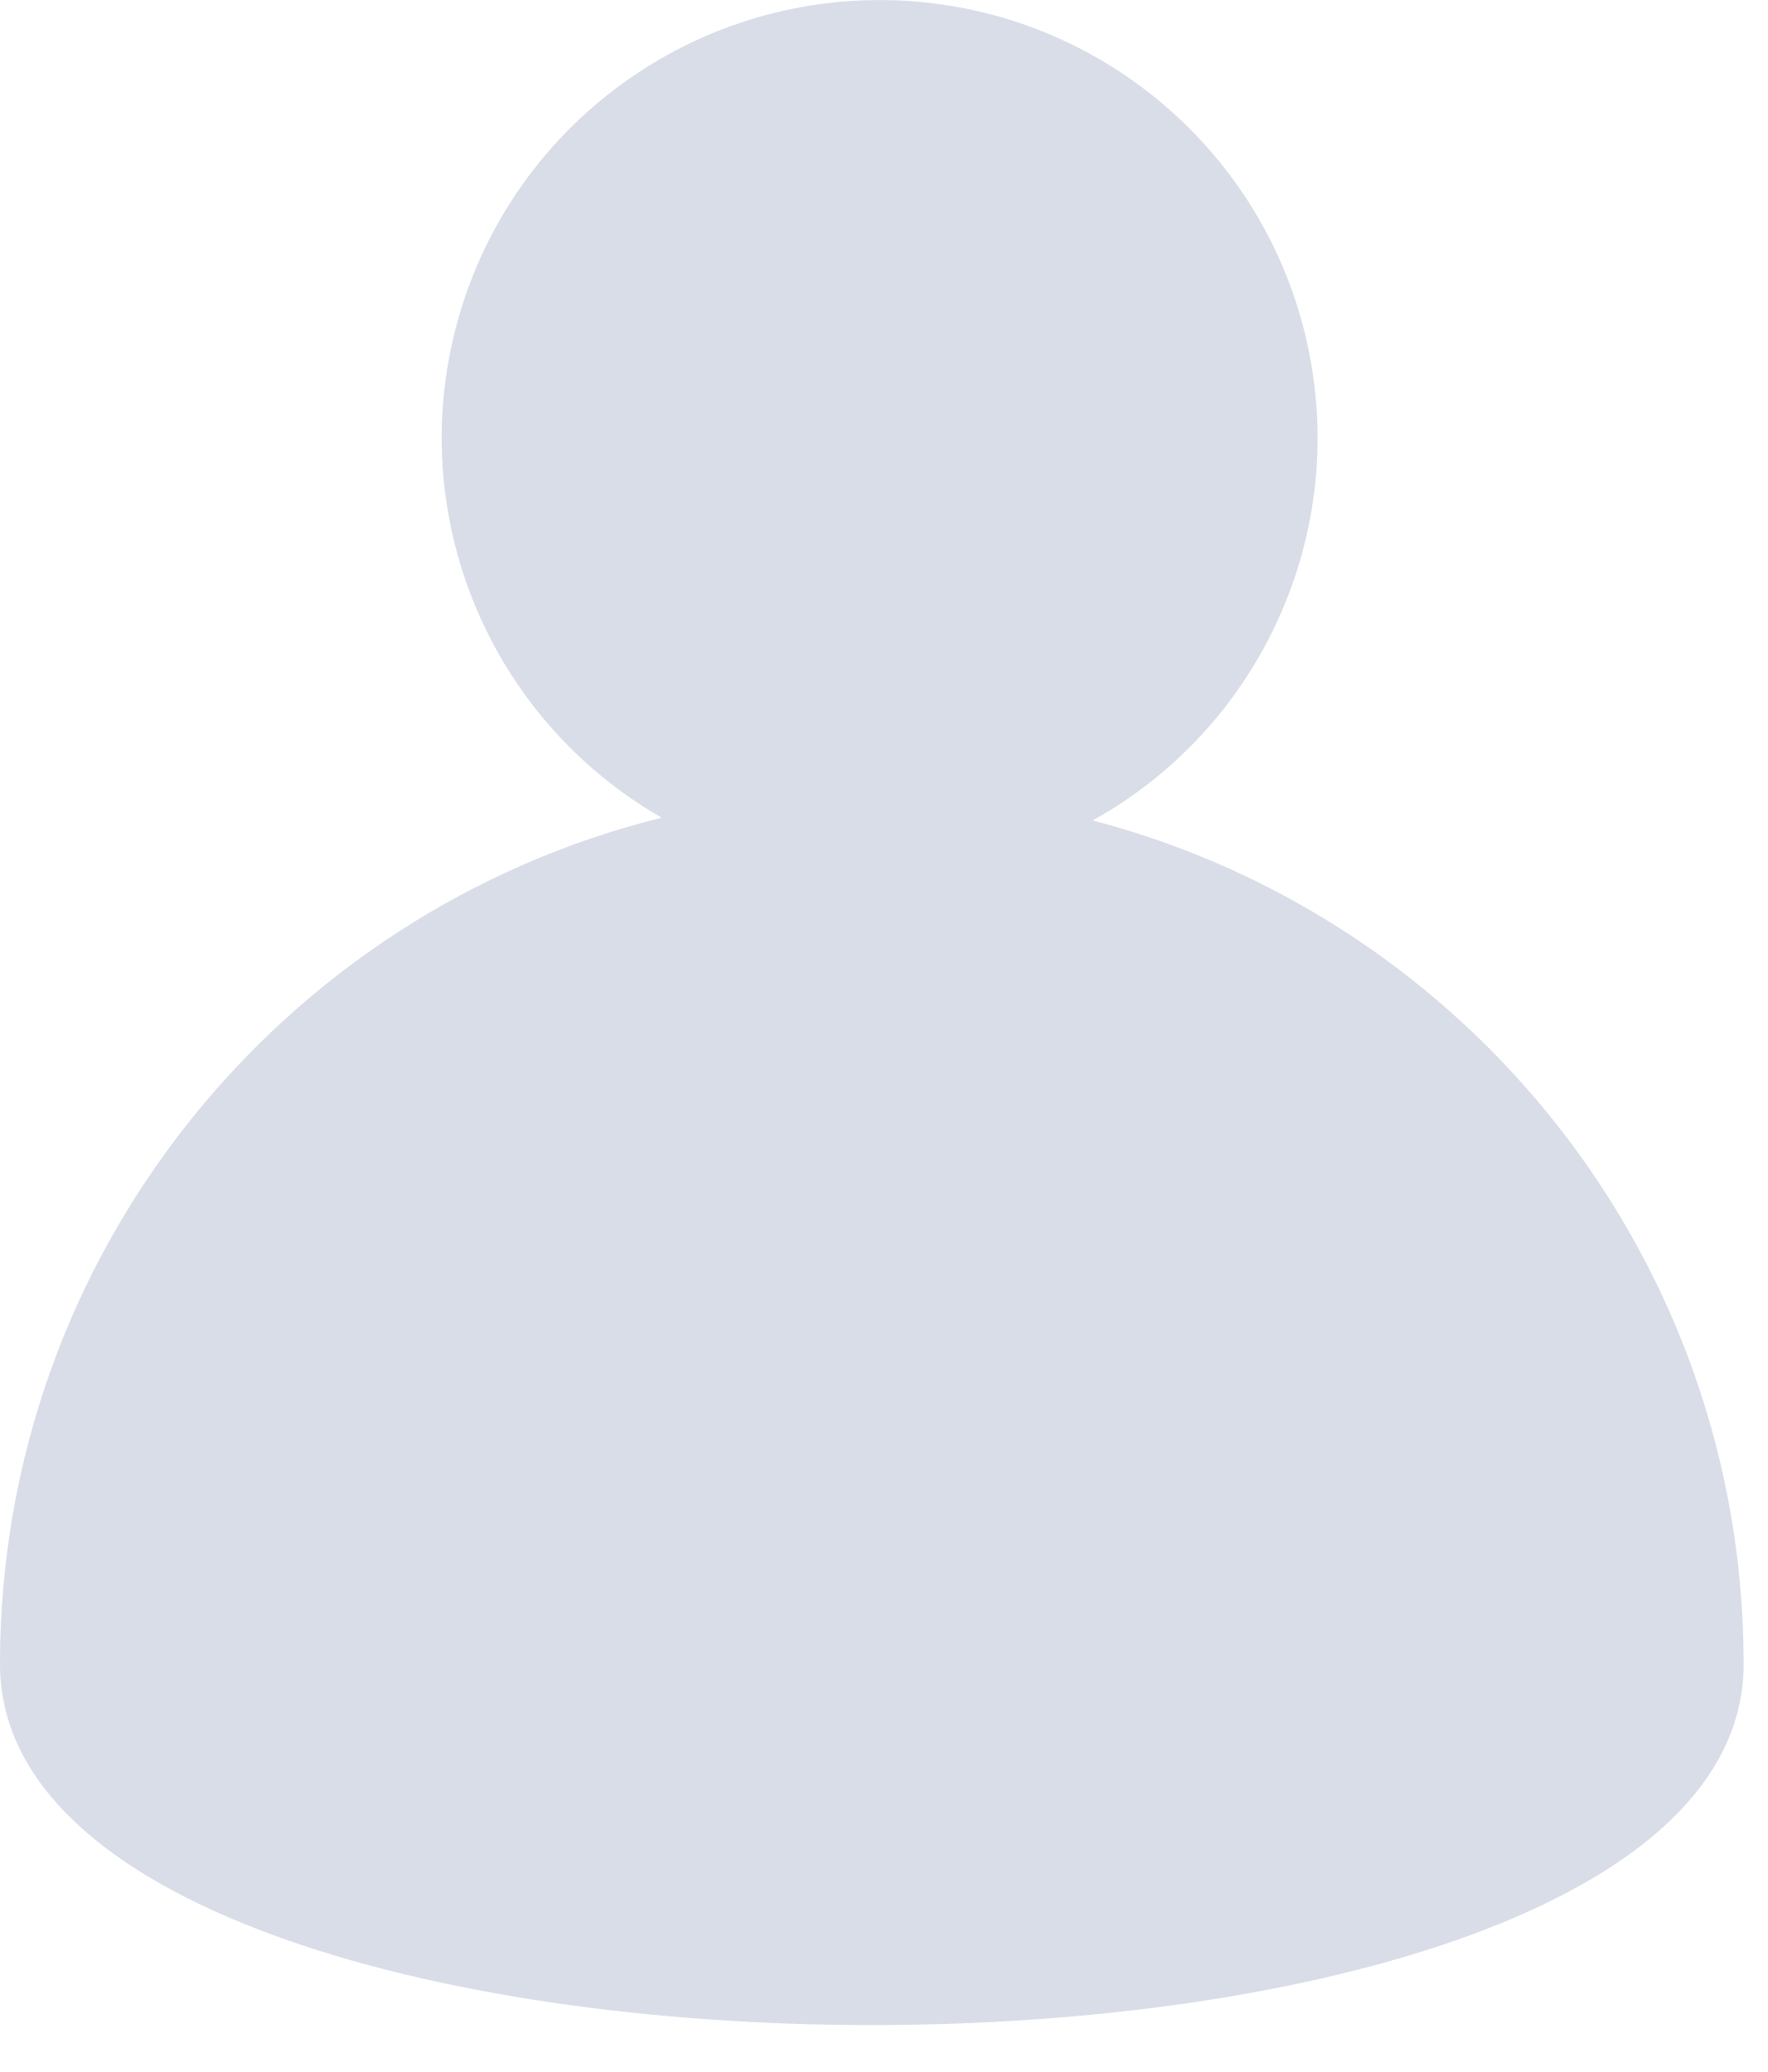
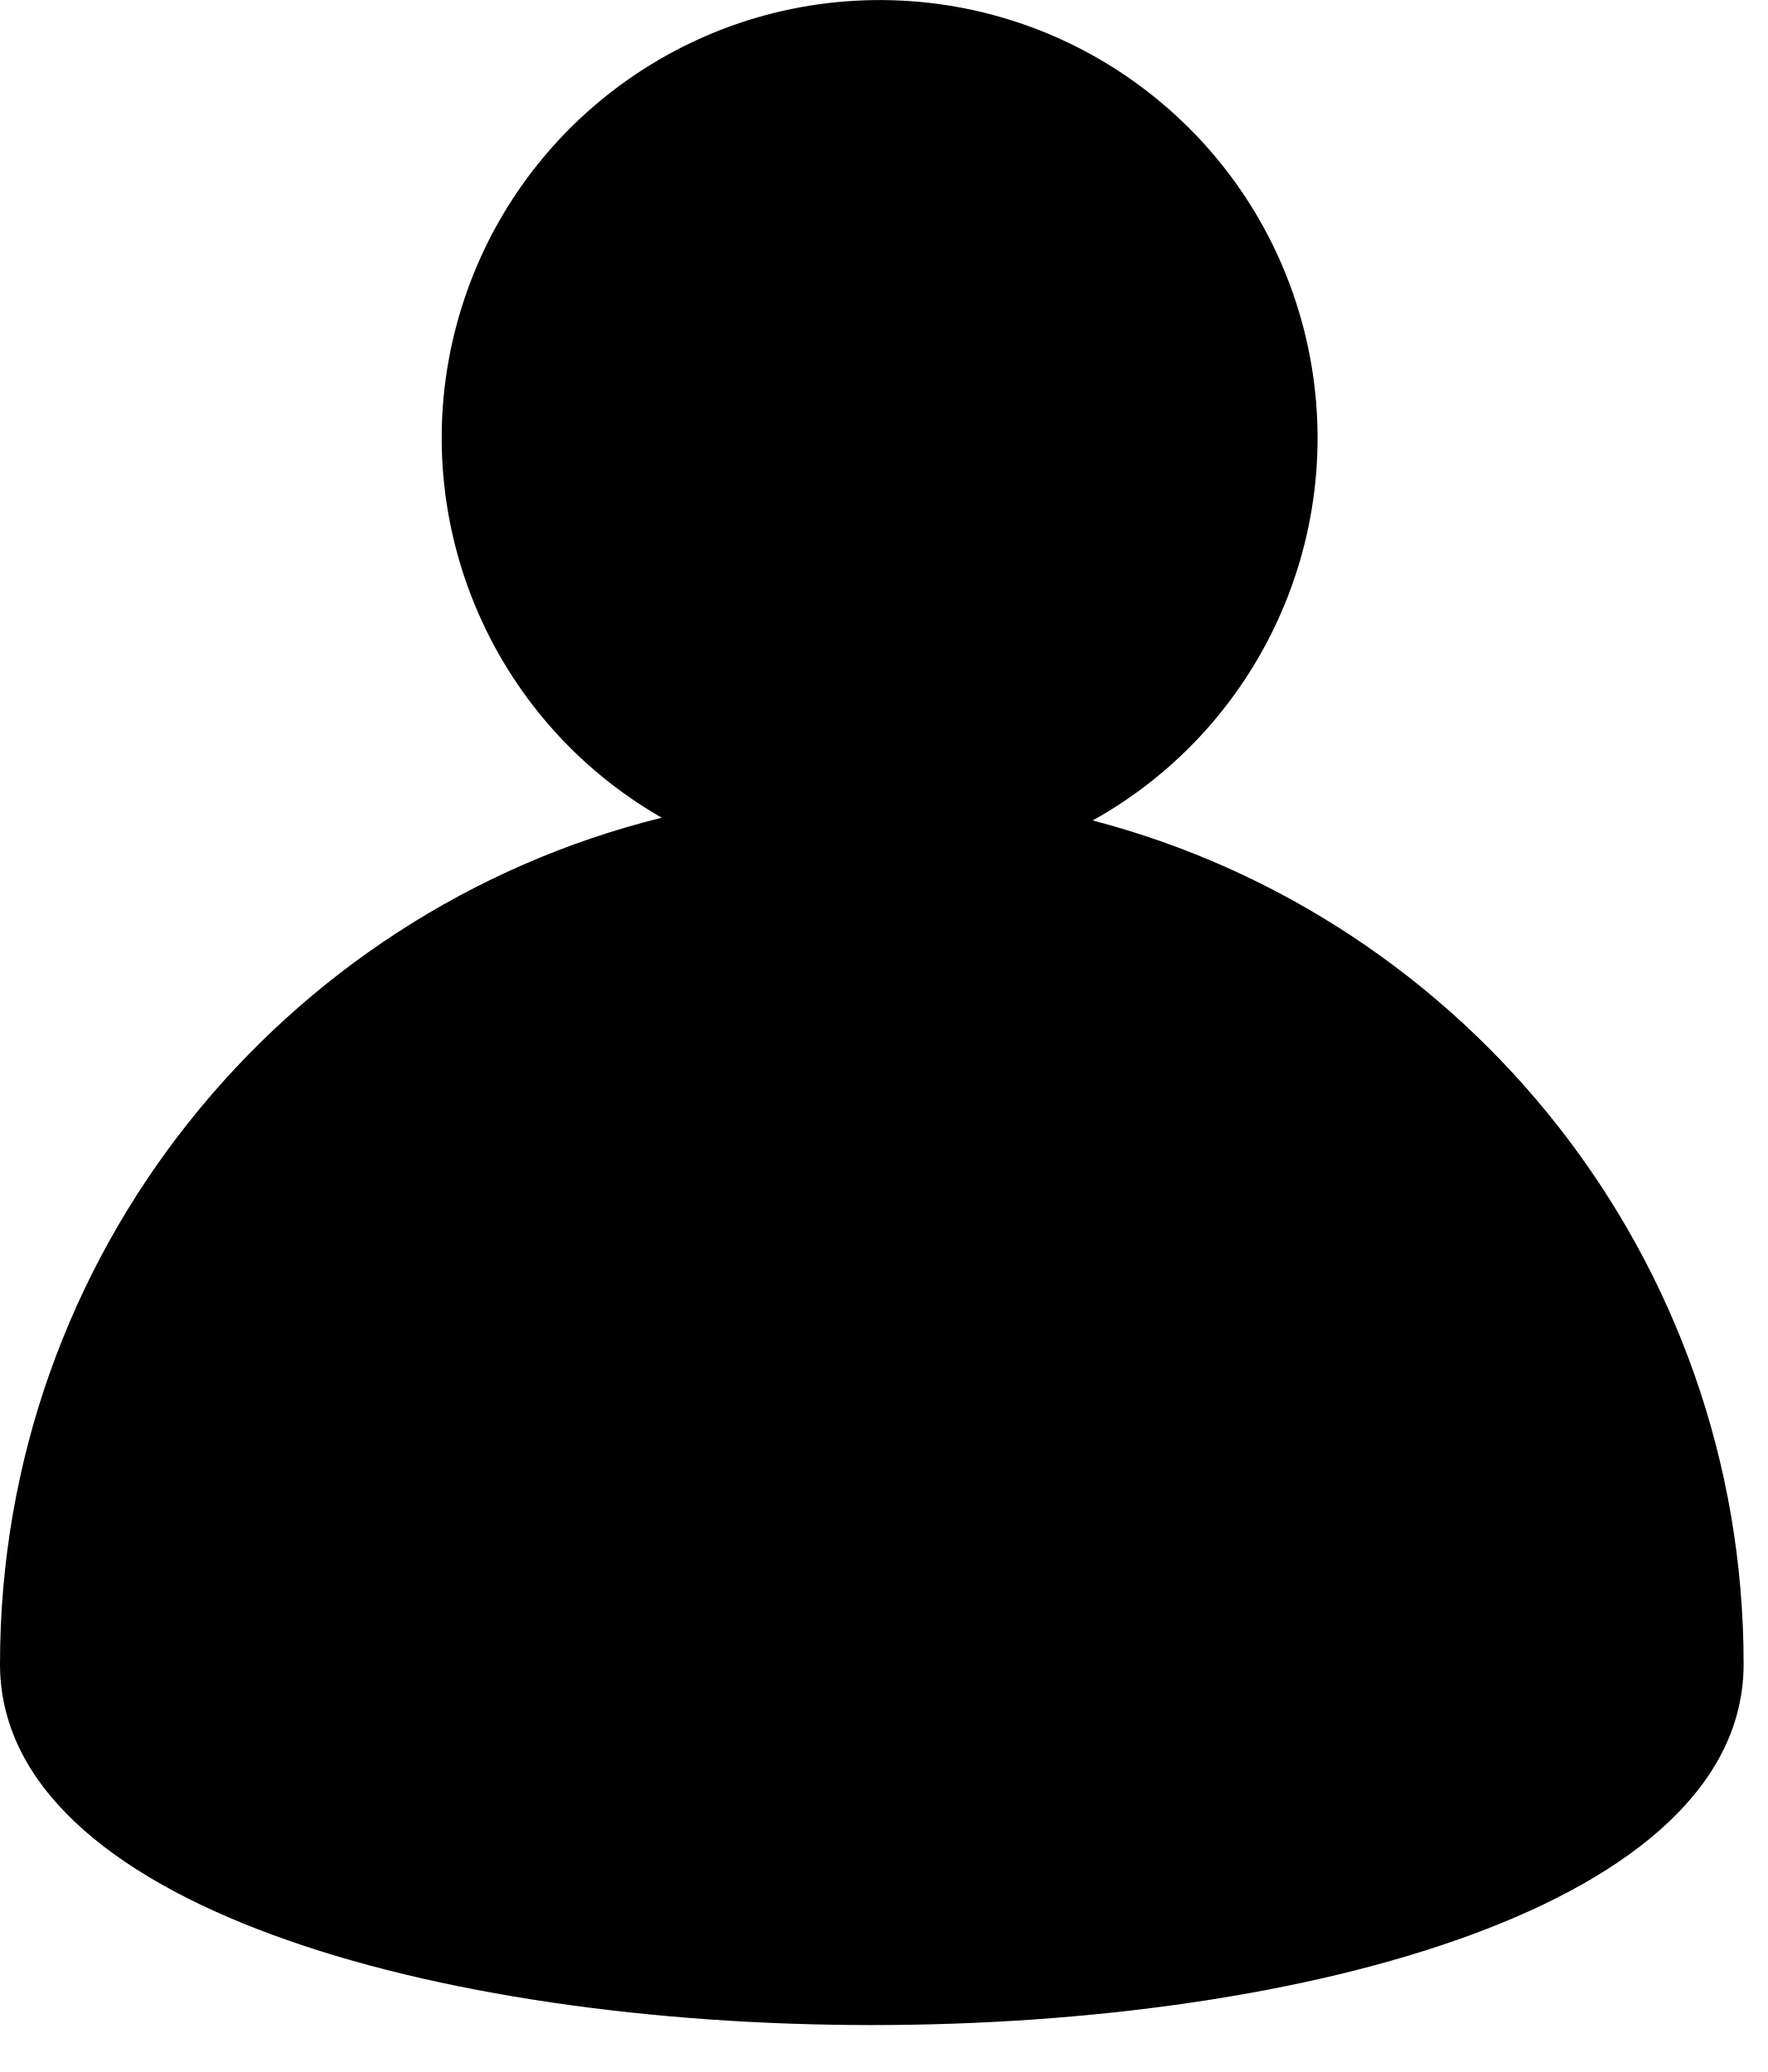
<svg xmlns="http://www.w3.org/2000/svg" width="29" height="34" viewBox="0 0 29 34">
-   <path fill="#D8DDE7" fill-rule="evenodd" d="M10.857 13.418a7.185 7.185 0 1 1 7.072.045c6.145 1.604 10.68 7.193 10.68 13.842 0 7.9-28.609 7.9-28.609 0 0-6.712 4.622-12.344 10.857-13.887z" />
+   <path fill="currentColor" fill-rule="evenodd" d="M10.857 13.418a7.185 7.185 0 1 1 7.072.045c6.145 1.604 10.68 7.193 10.68 13.842 0 7.9-28.609 7.9-28.609 0 0-6.712 4.622-12.344 10.857-13.887z" />
</svg>
